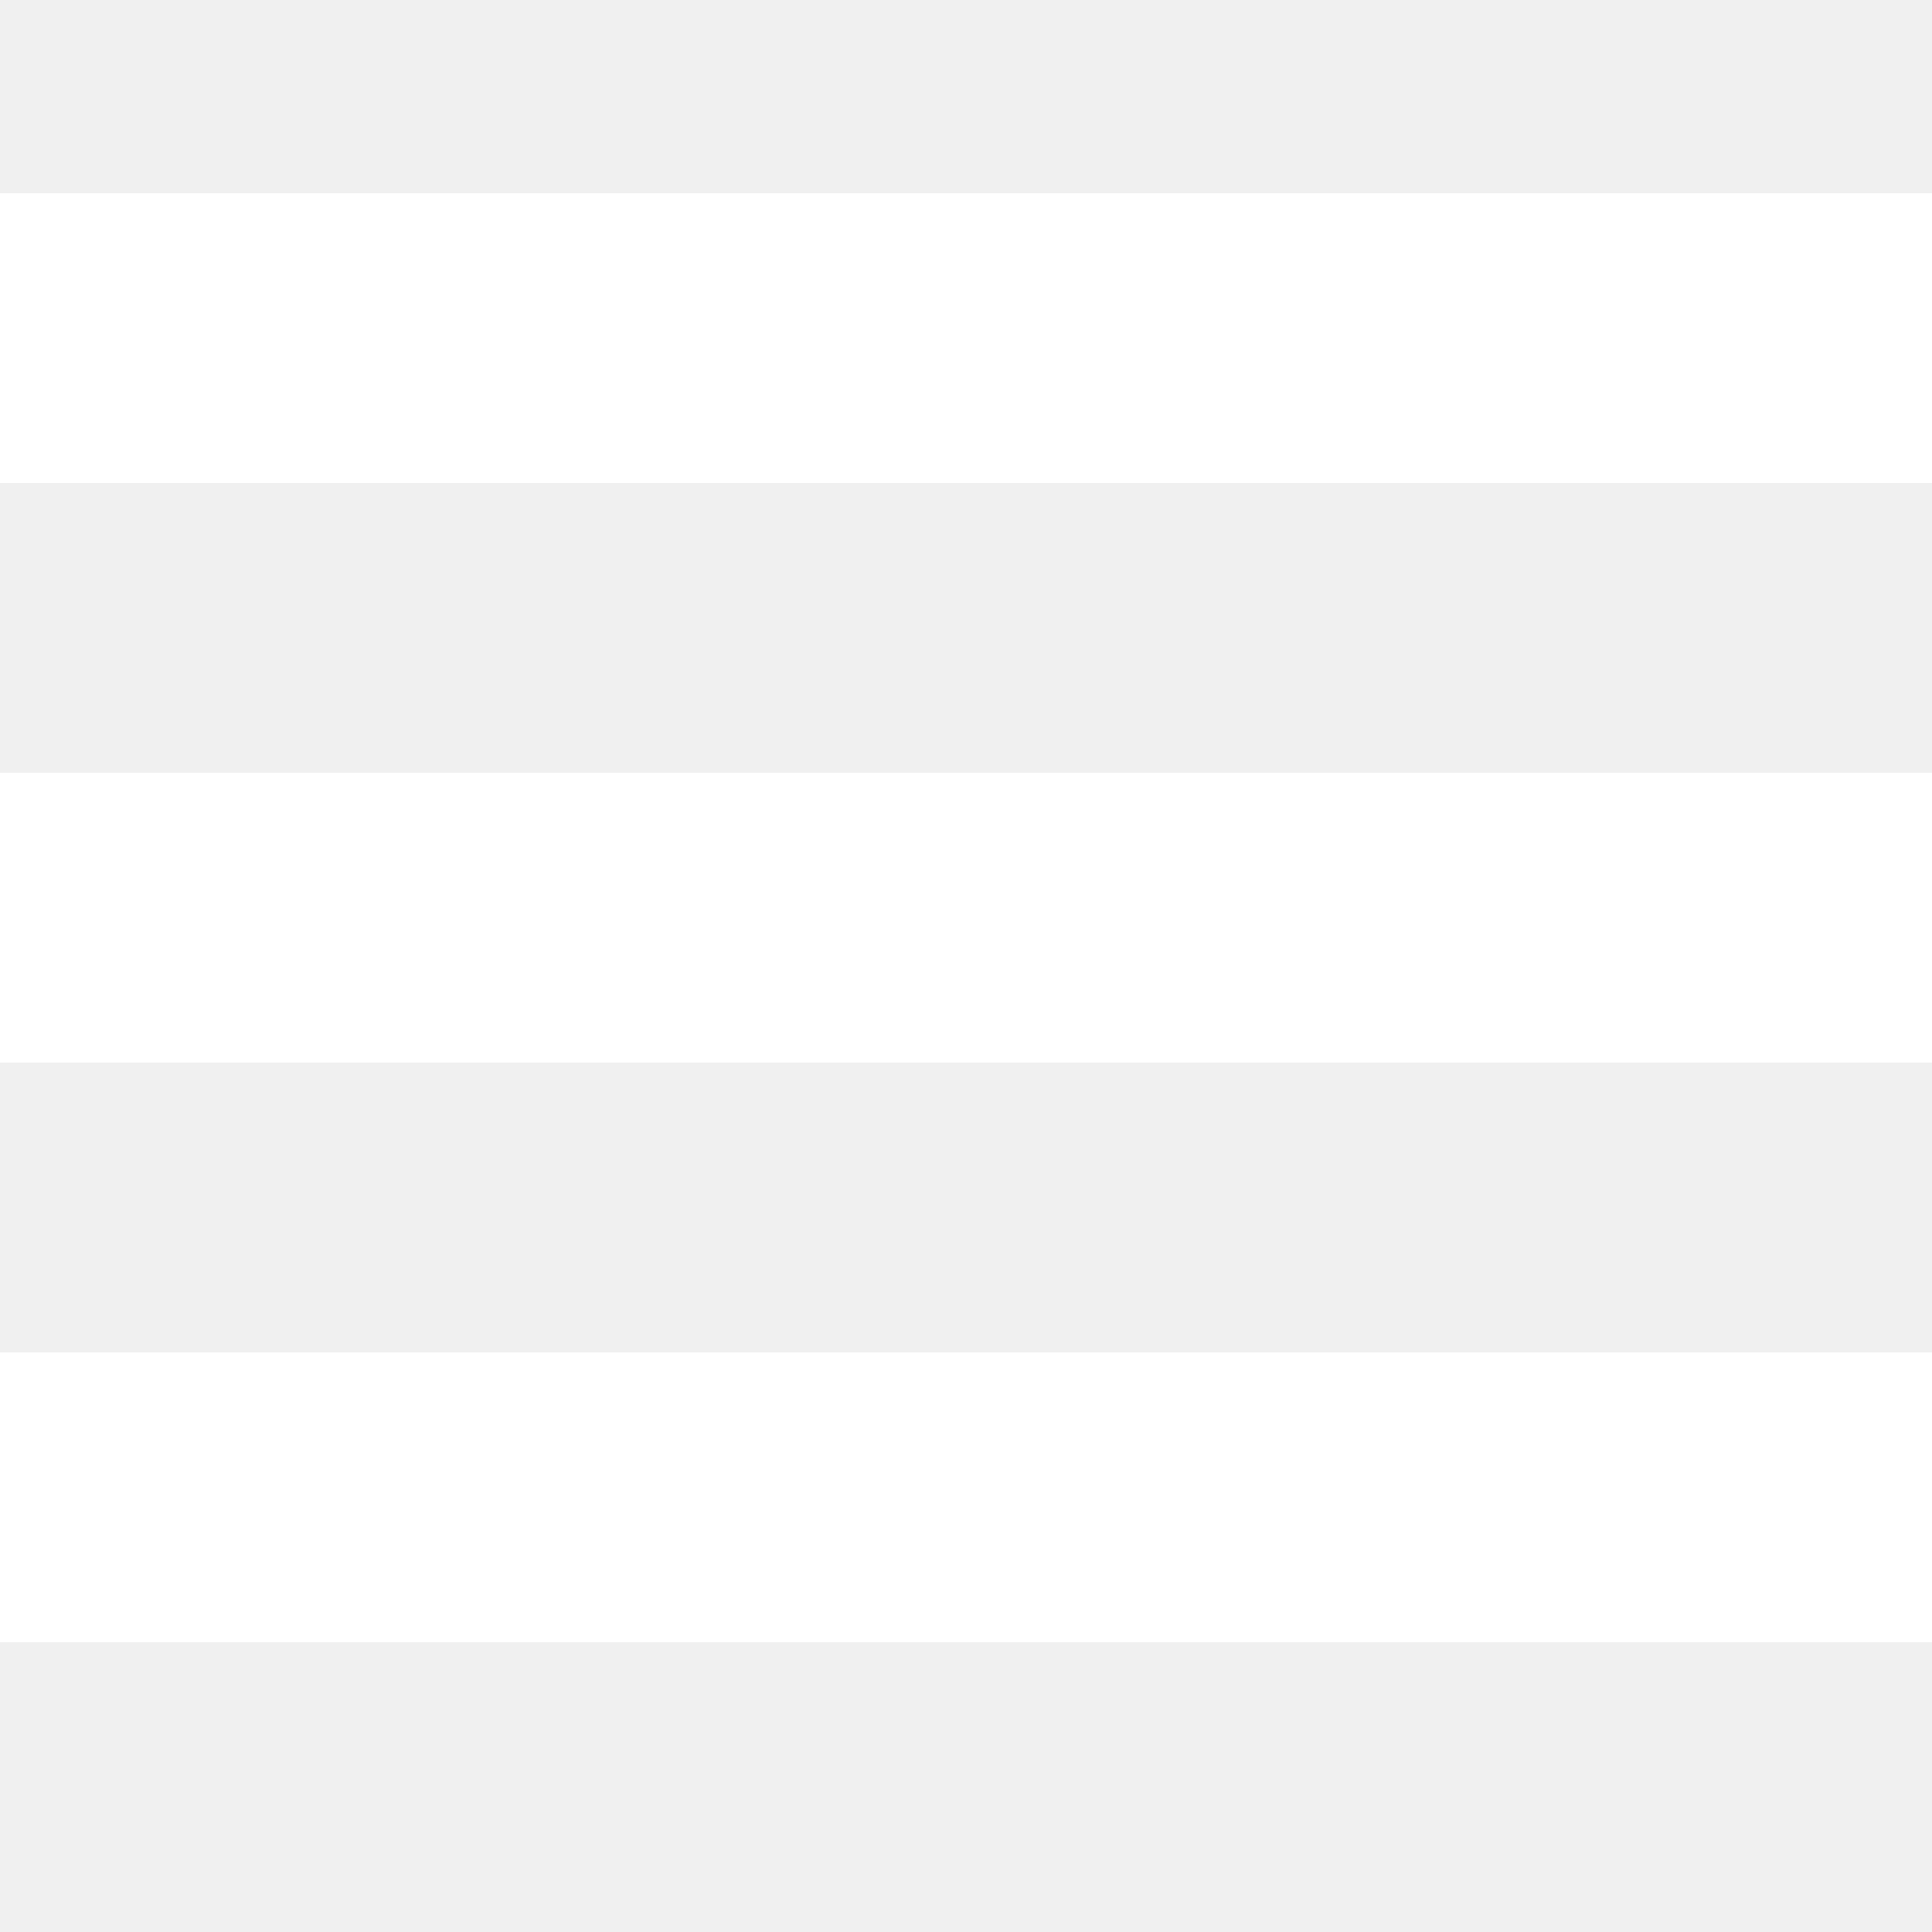
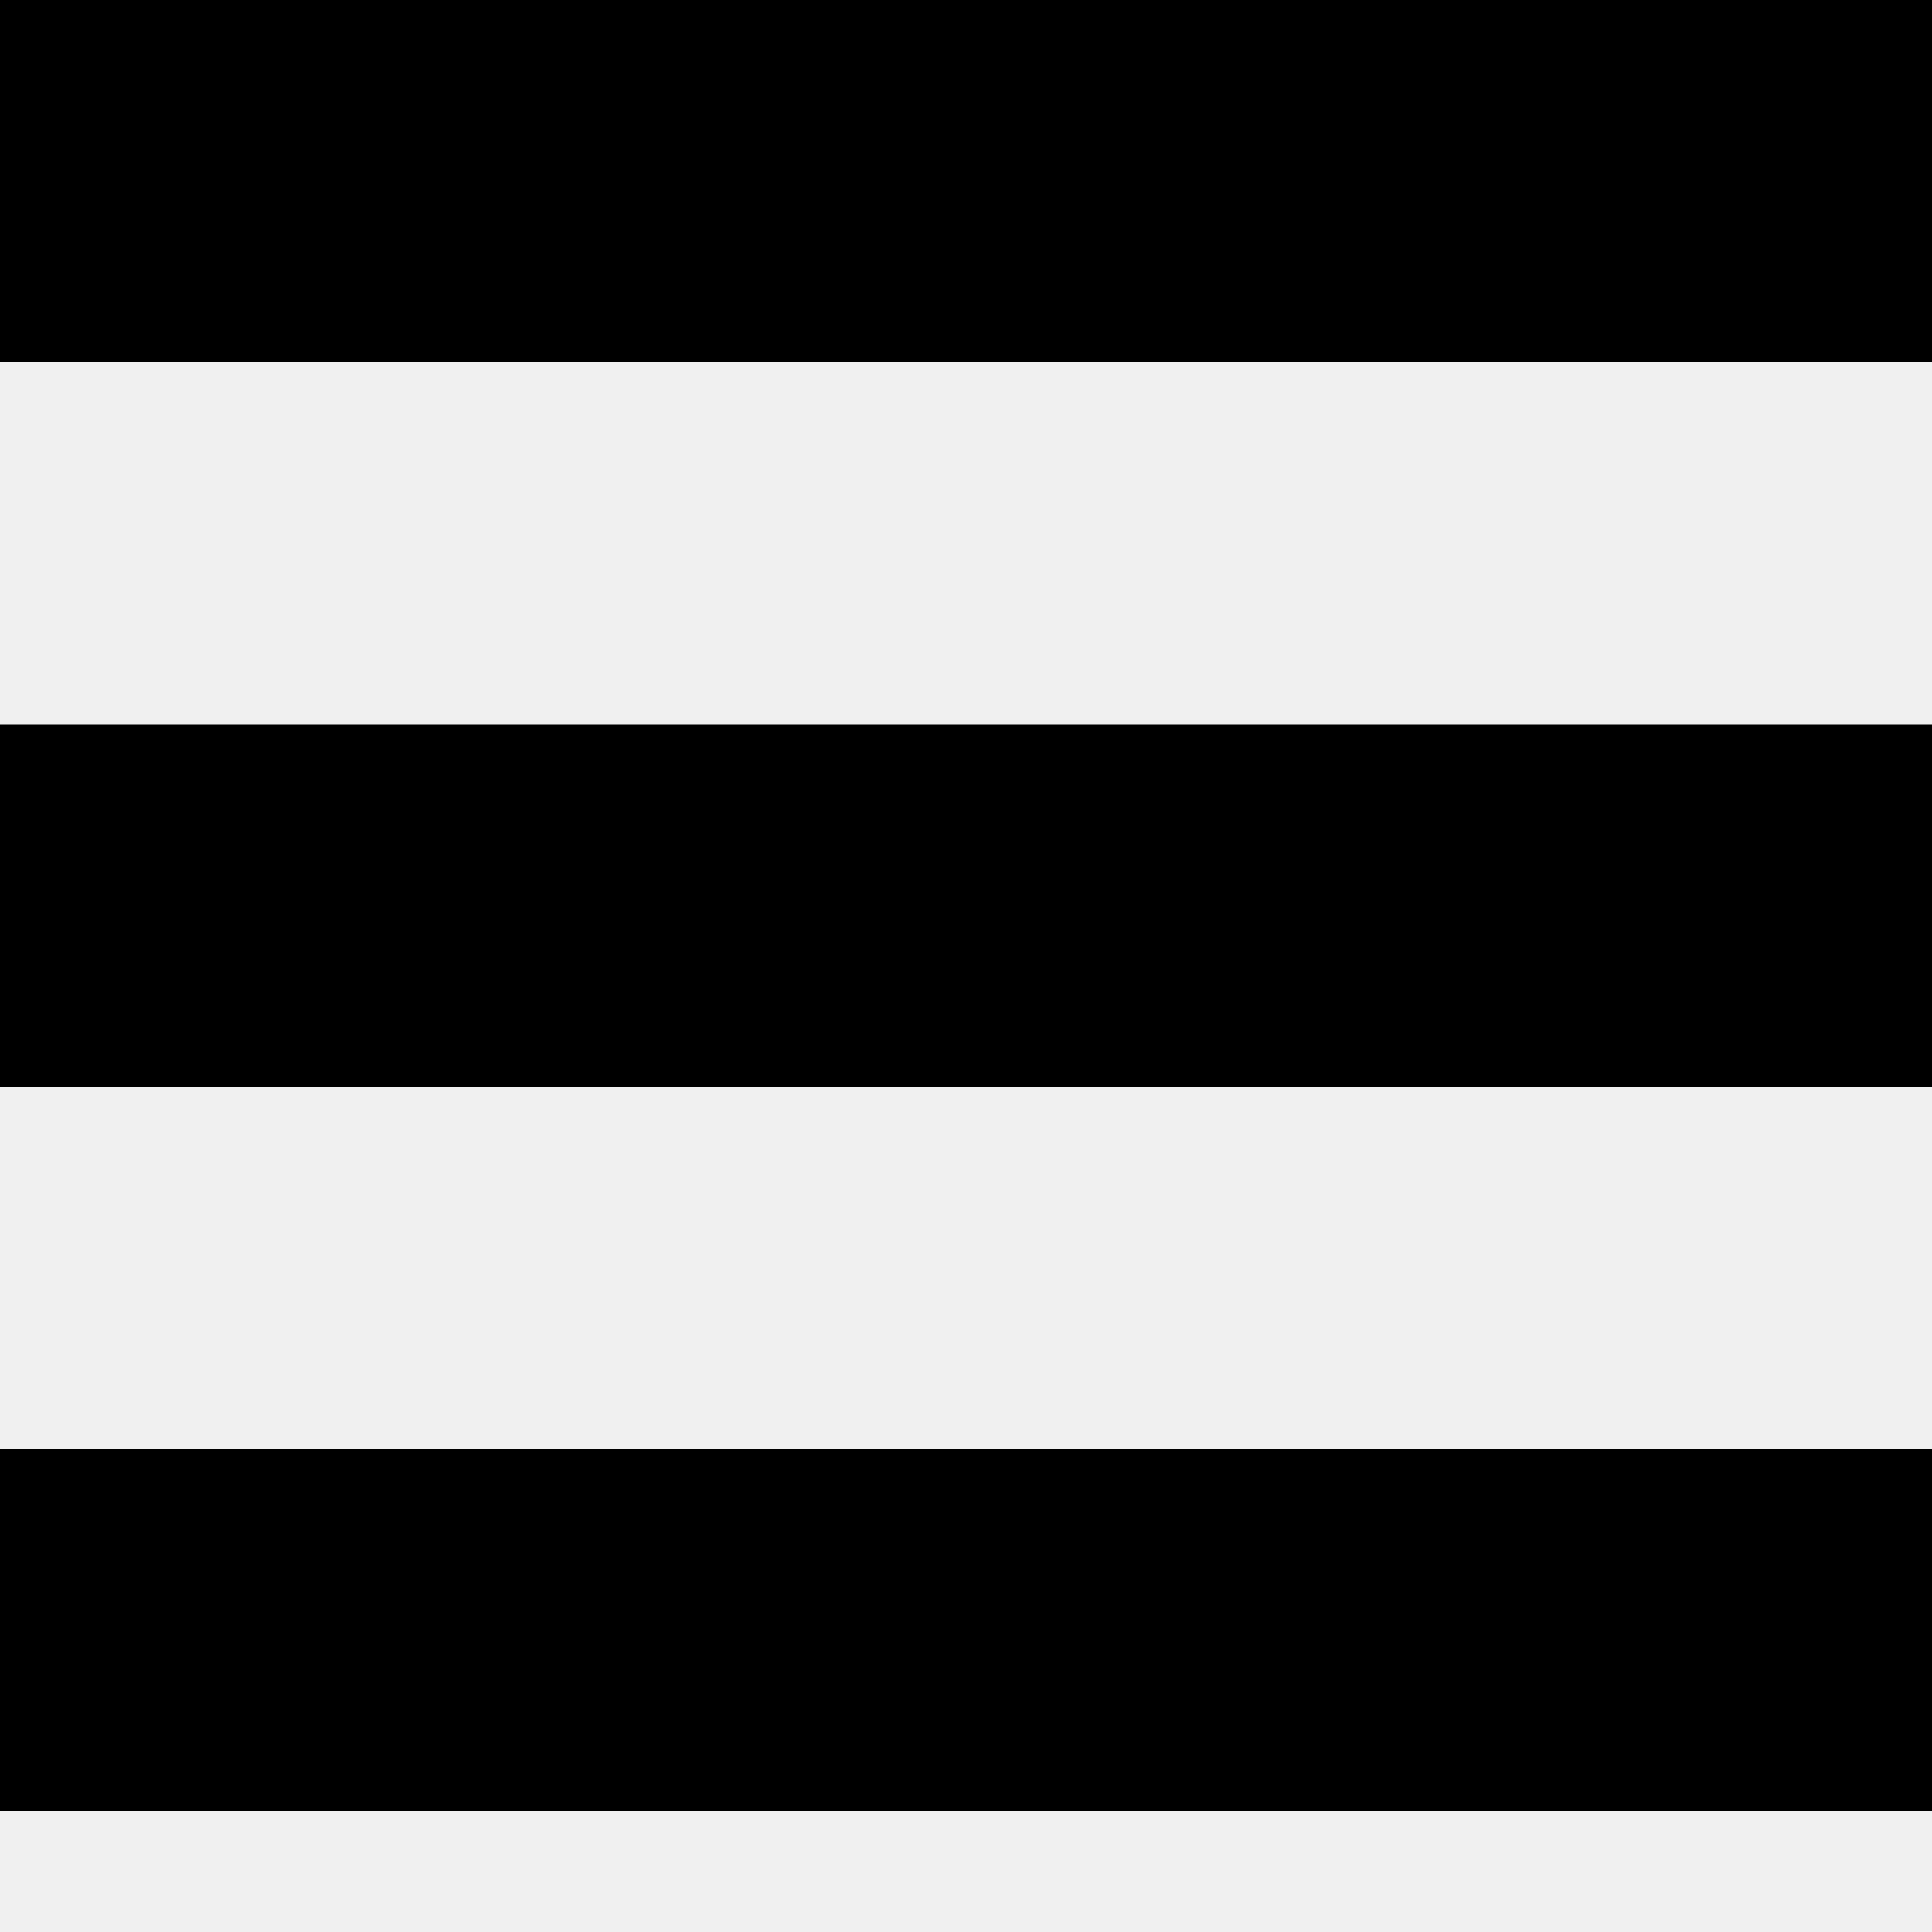
- <svg viewBox="0 0 100 80" width="30" height="30" fill="white" className="hover:bg-gray-500">
+ <svg viewBox="0 0 80 80" width="30" height="30" fill="currentColor">
  <rect y="0" width="100" height="15" />
  <rect y="30" width="100" height="15" />
  <rect y="60" width="100" height="15" />
</svg>
